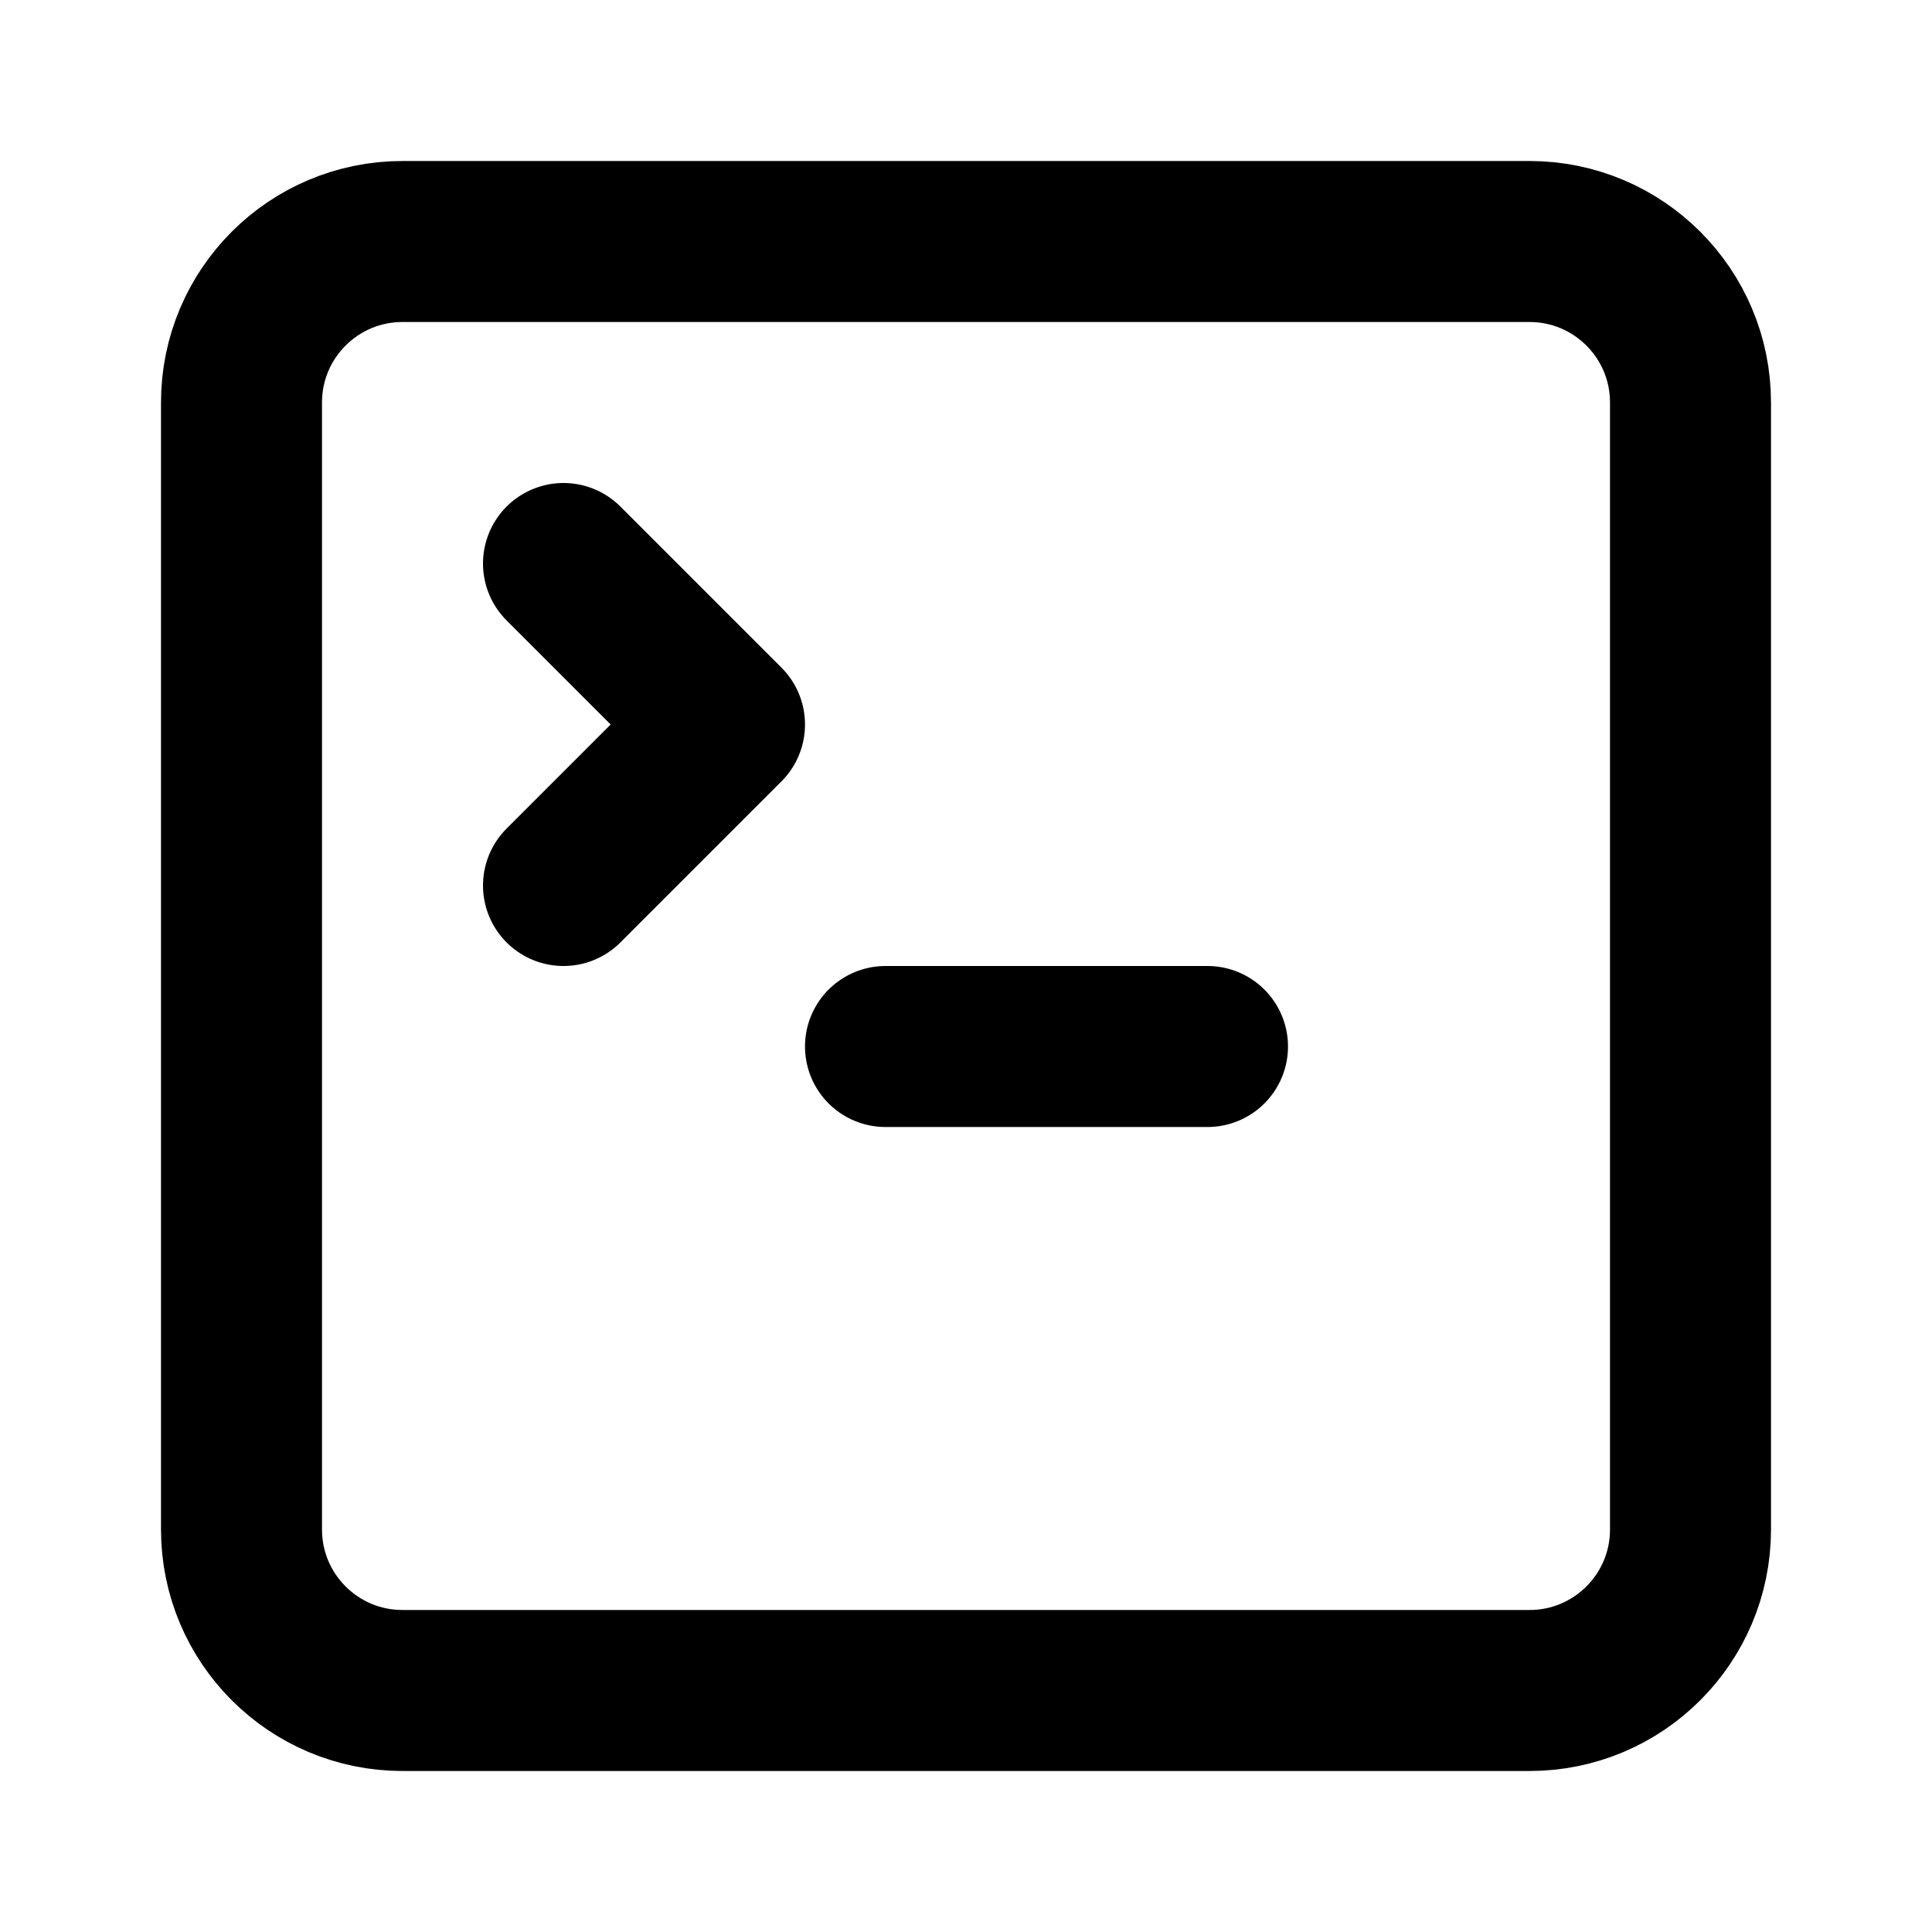
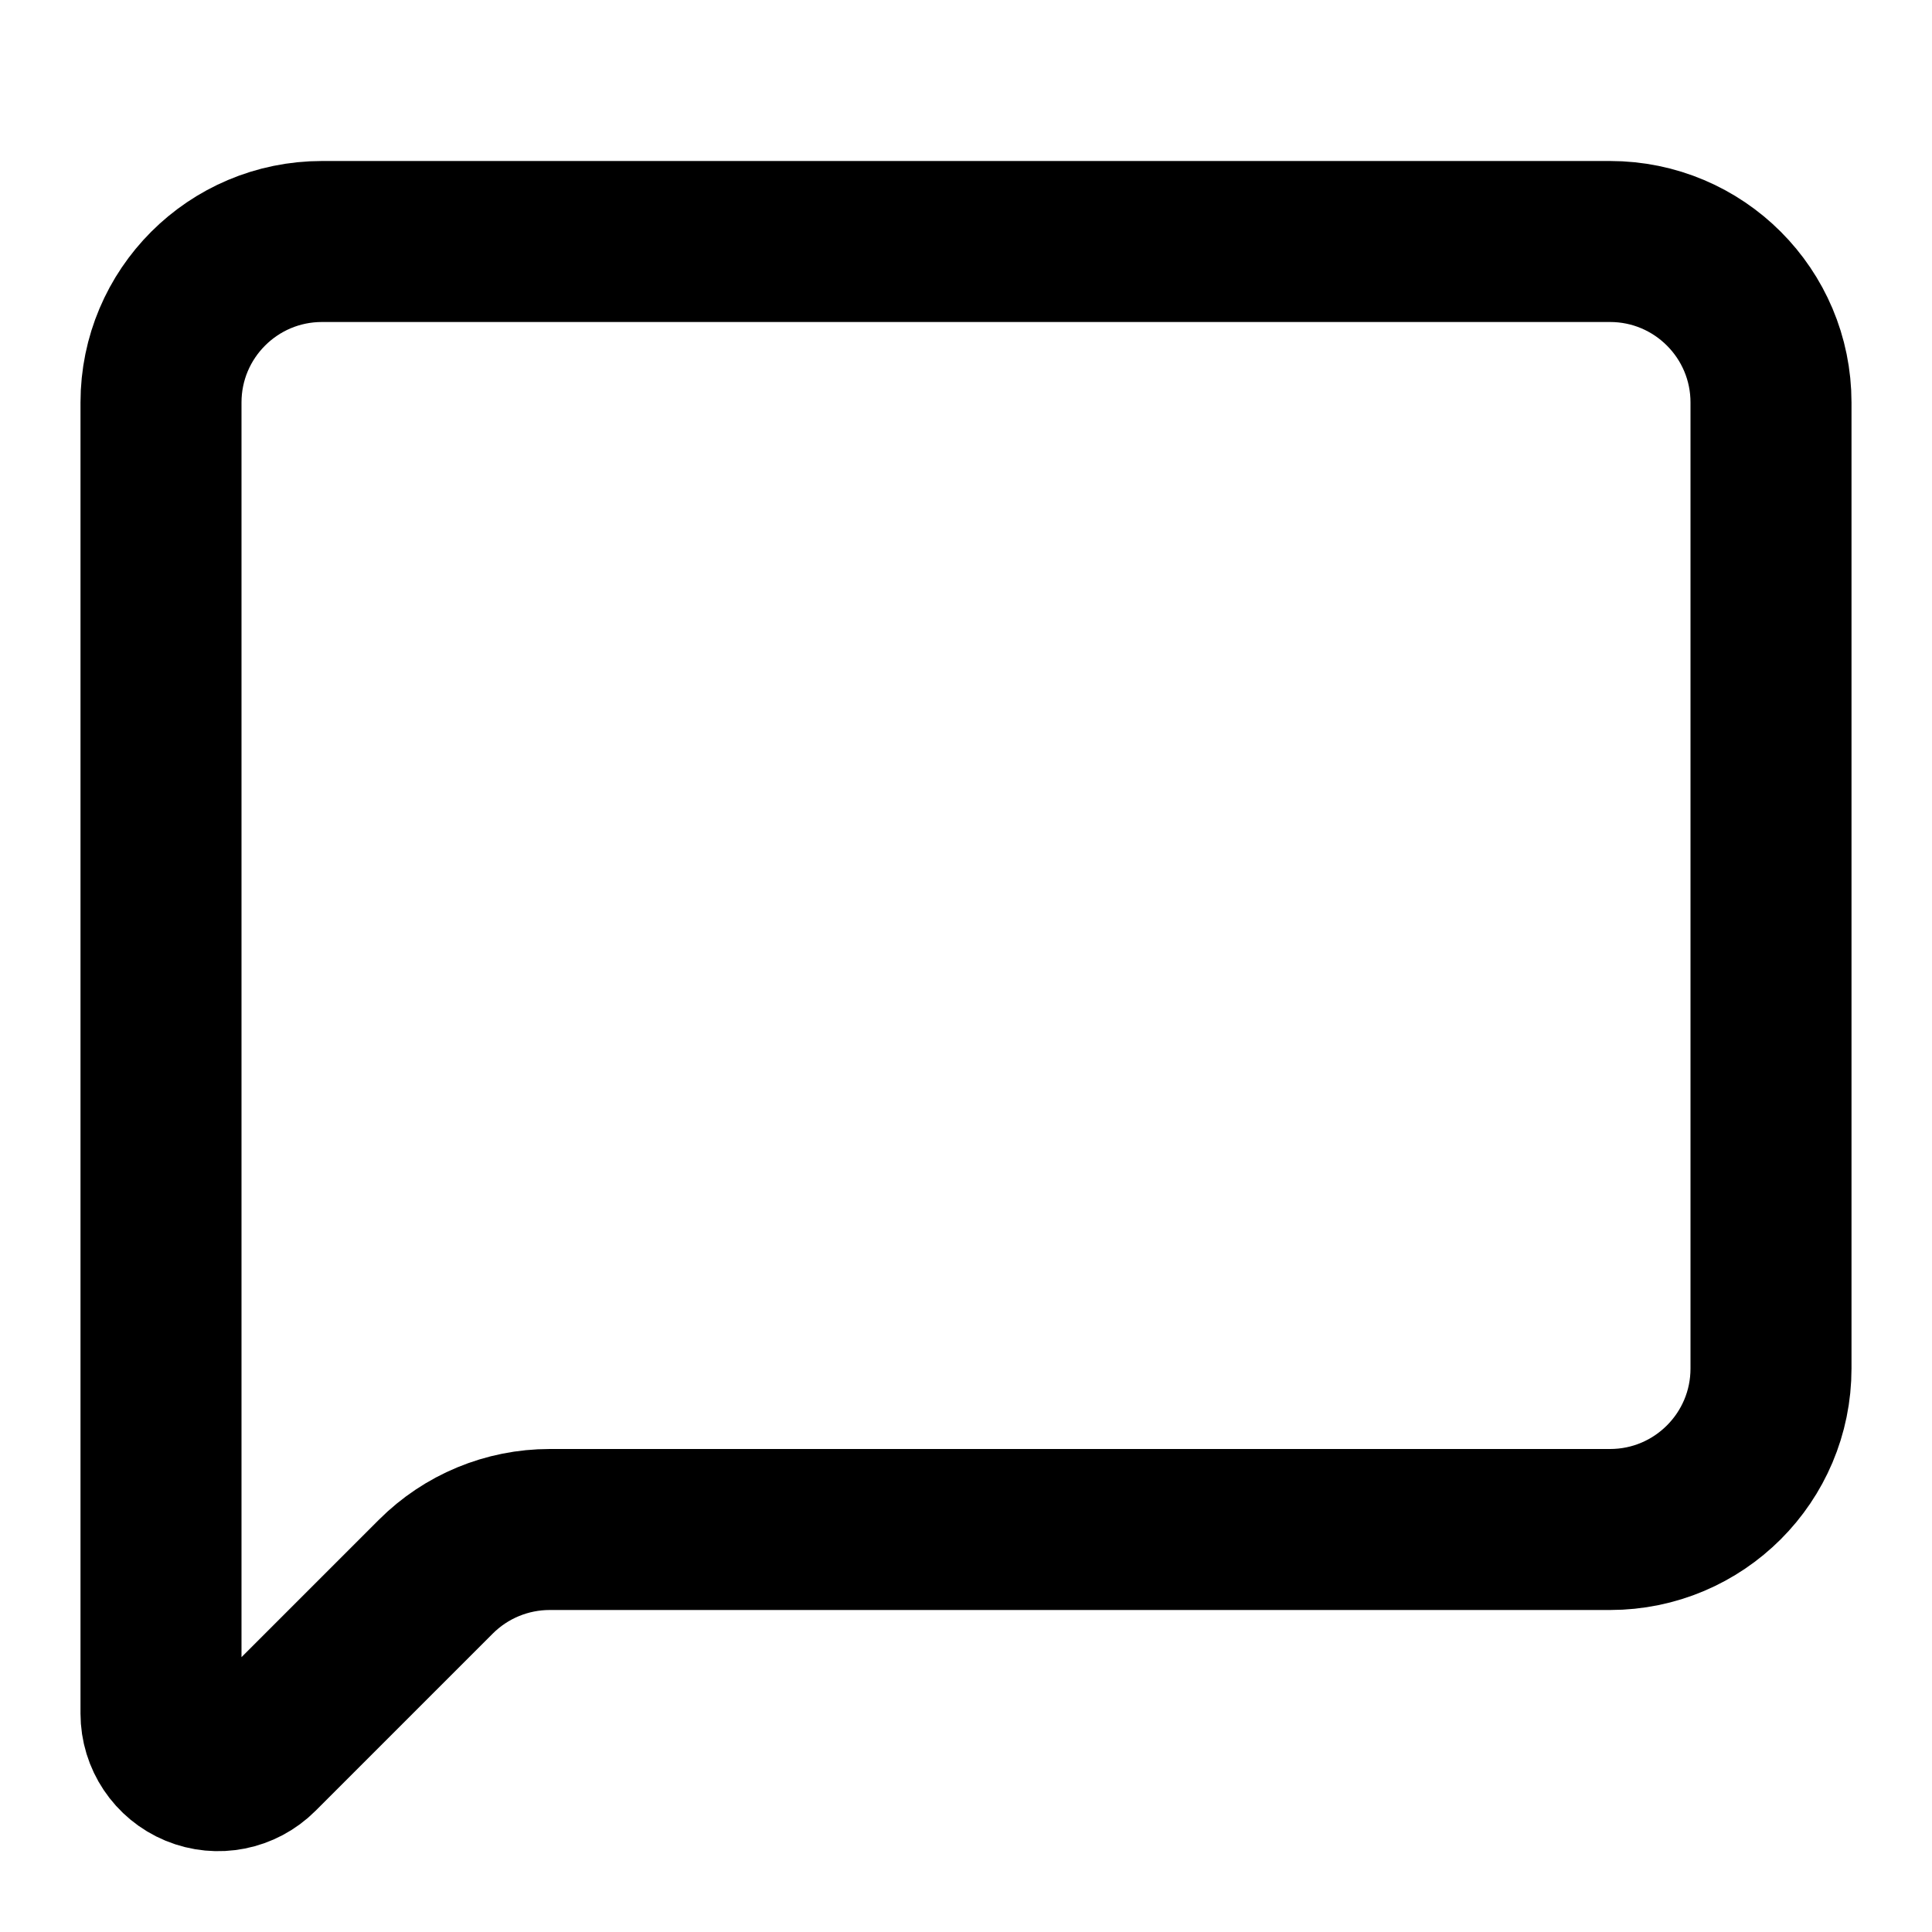
<svg xmlns="http://www.w3.org/2000/svg" width="24" height="24" viewBox="0 0 24 24" fill="none" stroke="currentColor" stroke-width="2" stroke-linecap="round" stroke-linejoin="round">
-   <path d="m7 11 2-2-2-2" />
-   <path d="M11 13h4" />
-   <rect width="18" height="18" x="3" y="3" rx="2" ry="2" />
+   <path d="M22 17a2 2 0 0 1-2 2H6.828a2 2 0 0 0-1.414.586l-2.202 2.202A.71.71 0 0 1 2 21.286V5a2 2 0 0 1 2-2h16a2 2 0 0 1 2 2z" />
</svg>
